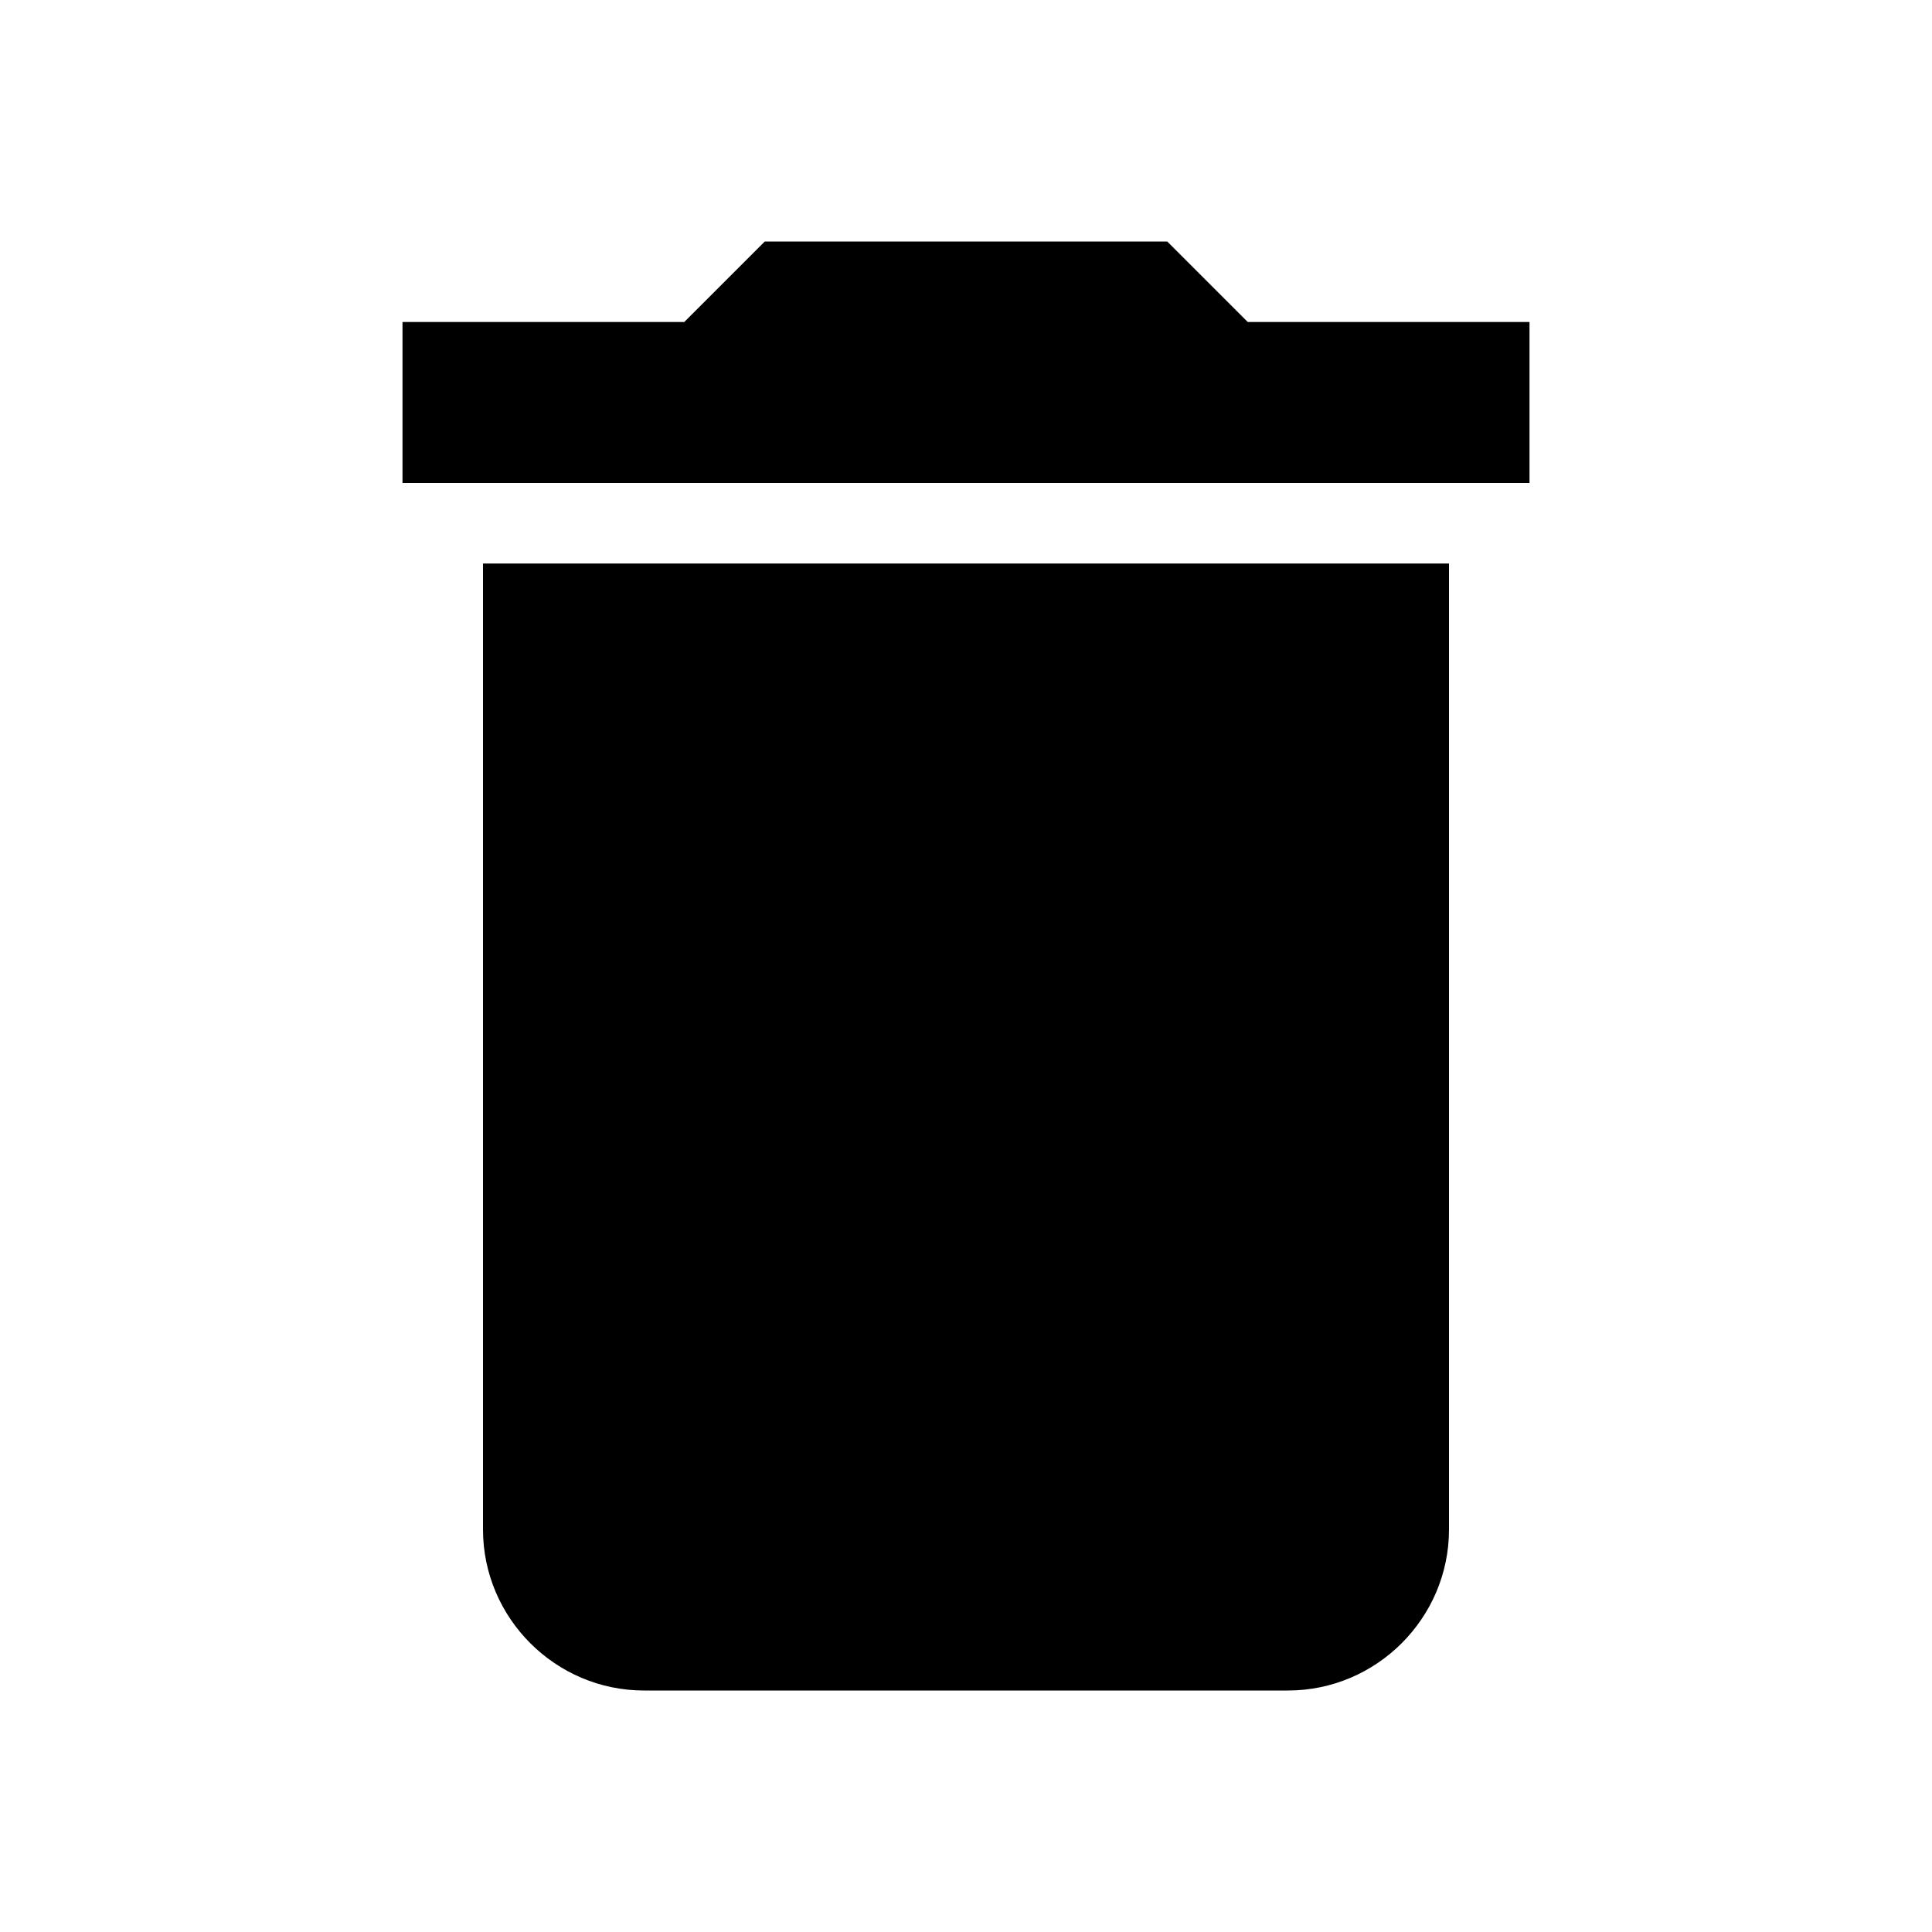
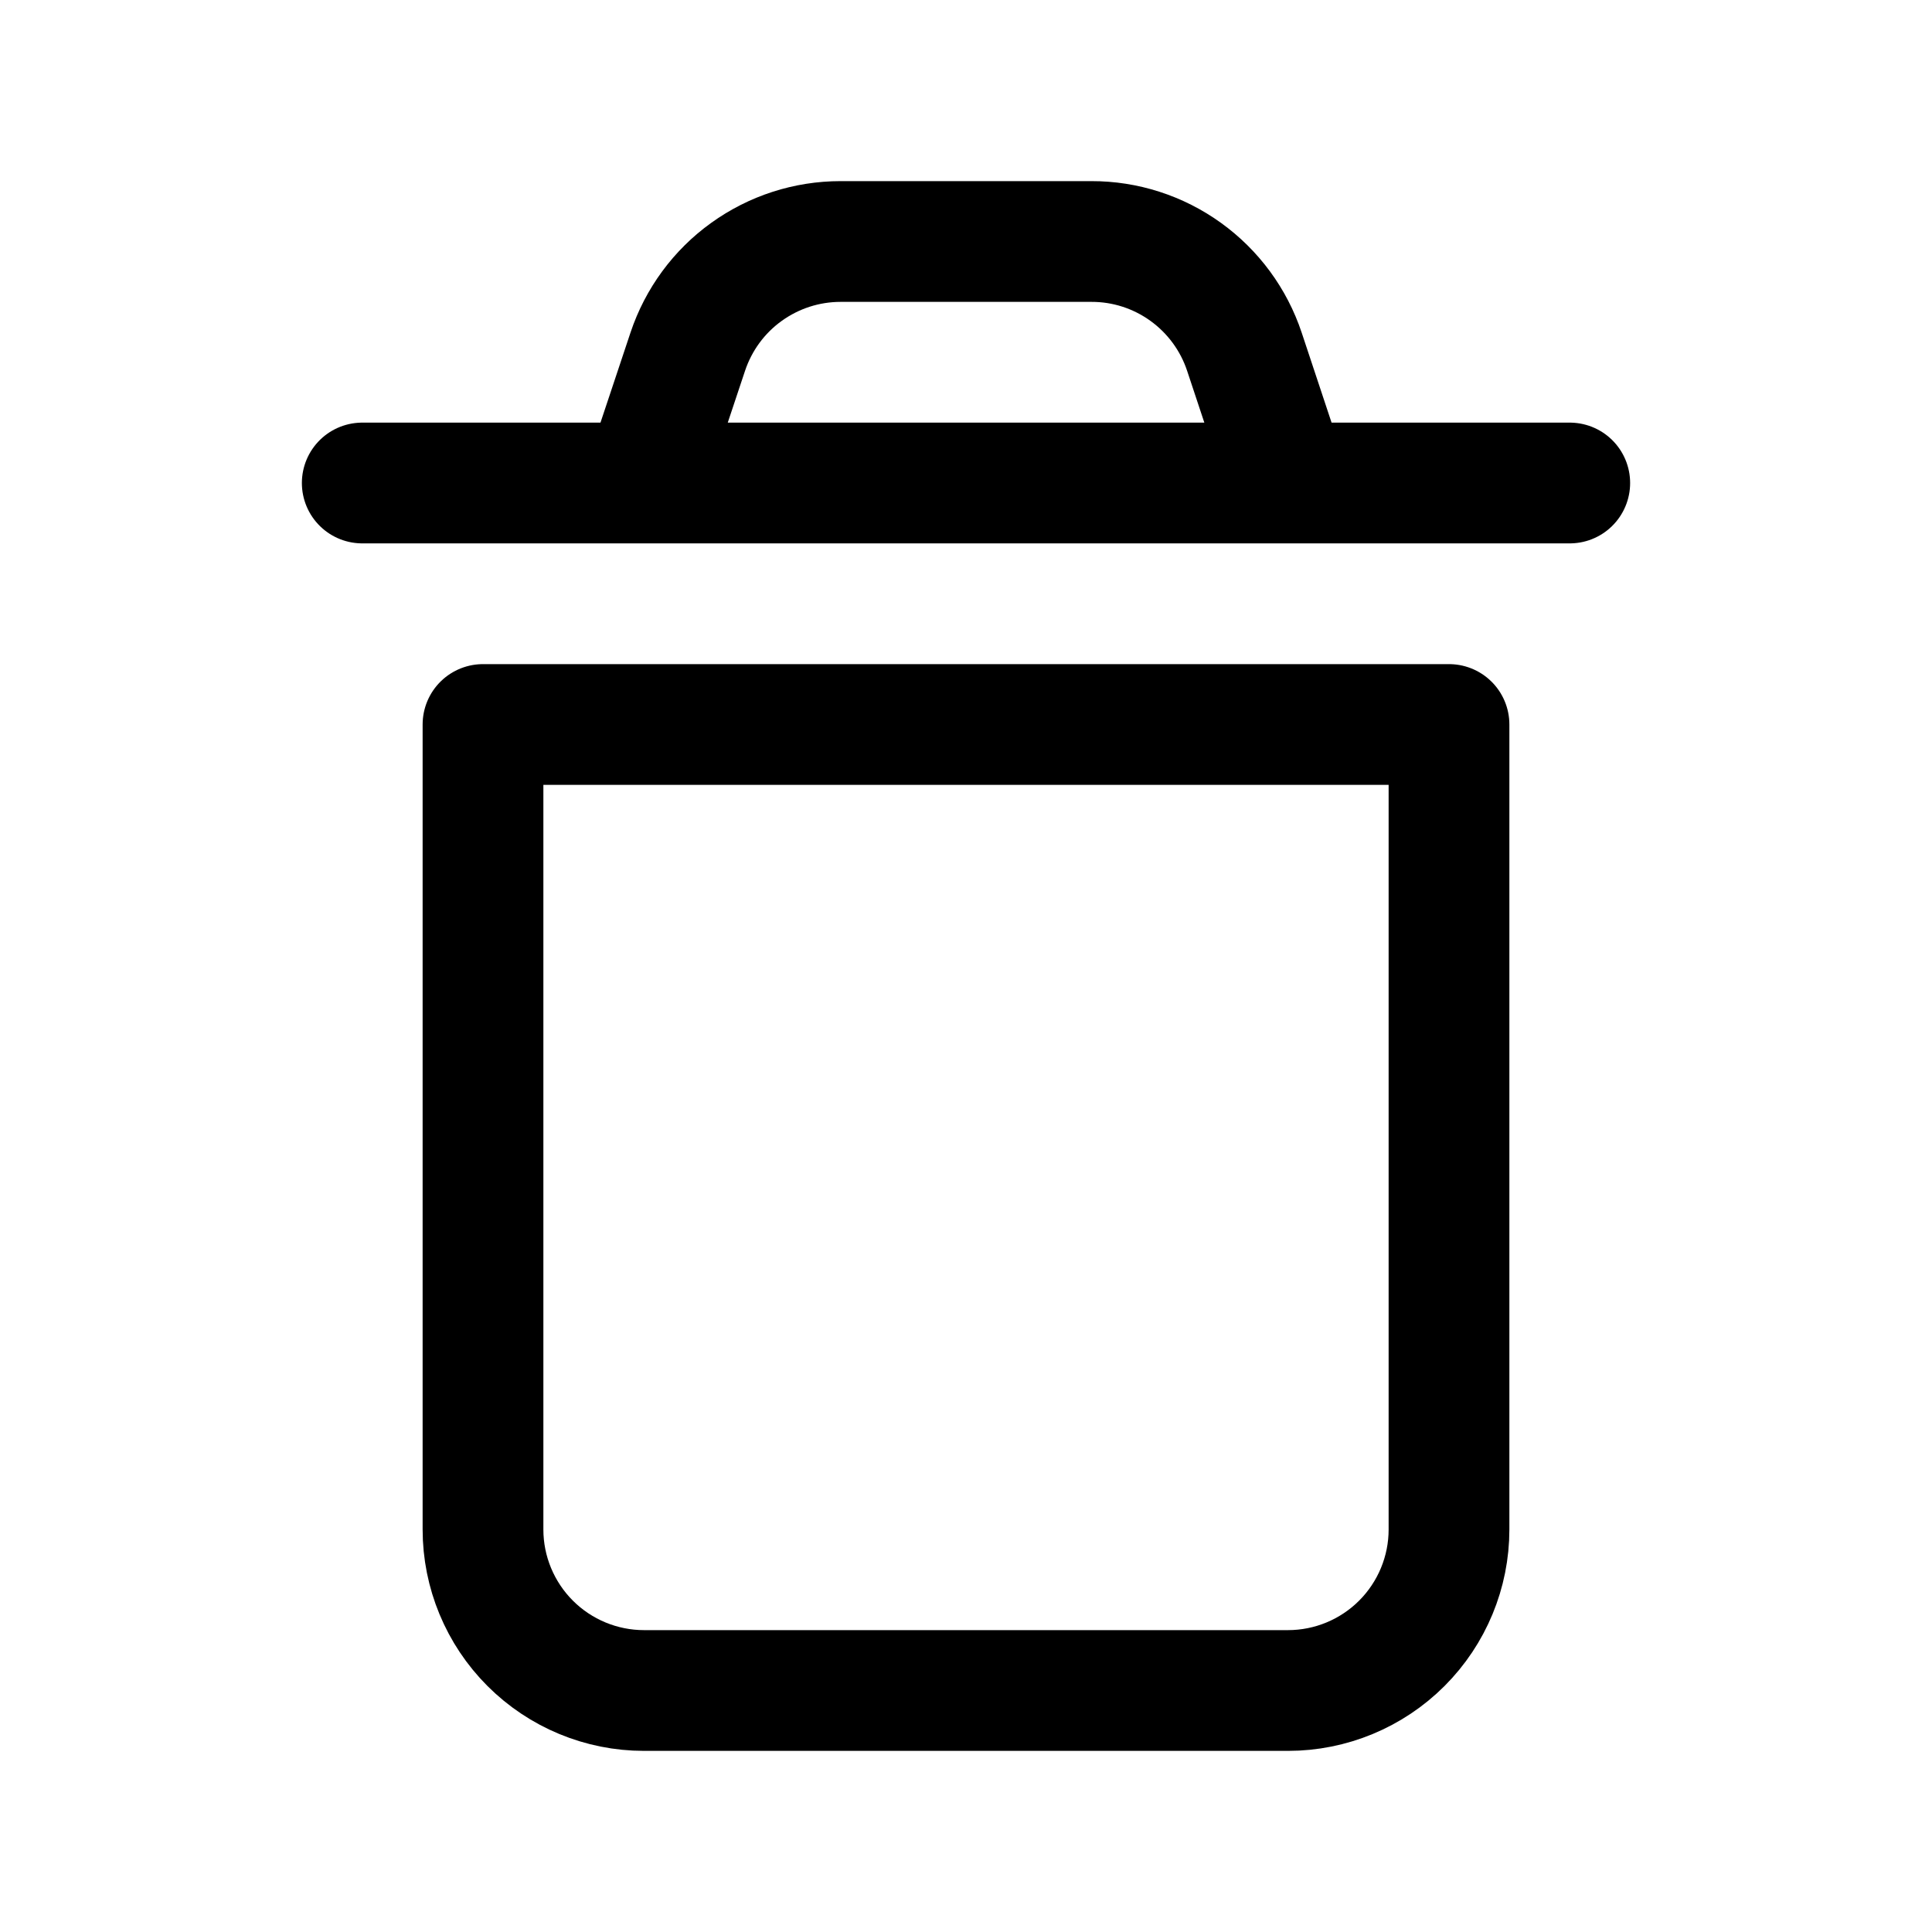
- <svg xmlns="http://www.w3.org/2000/svg" data-token-name="delete" width="24" height="24" viewBox="0 0 24 24">
-   <path d="M6 19c0 1.1.9 2 2 2h8c1.1 0 2-.9 2-2V7H6v12zM19 4h-3.5l-1-1h-5l-1 1H5v2h14V4z" />
-   <path d="M0 0h24v24H0z" fill="none" />
+ <svg xmlns="http://www.w3.org/2000/svg" data-token-name="delete" width="24" height="24" viewBox="0 0 24 24" fill="none">
+   <path d="M4.5 6H19.5M8 6L8.544 4.368C8.677 3.97 8.931 3.623 9.272 3.378C9.613 3.132 10.022 3 10.442 3H13.558C13.978 2.999 14.388 3.131 14.729 3.377C15.07 3.623 15.325 3.969 15.458 4.368L16 6M6 9V19C6 19.53 6.211 20.039 6.586 20.414C6.961 20.789 7.47 21 8 21H16C16.53 21 17.039 20.789 17.414 20.414C17.789 20.039 18 19.53 18 19V9H6Z" stroke="black" stroke-width="1.5" stroke-linecap="round" stroke-linejoin="round" />
</svg>
